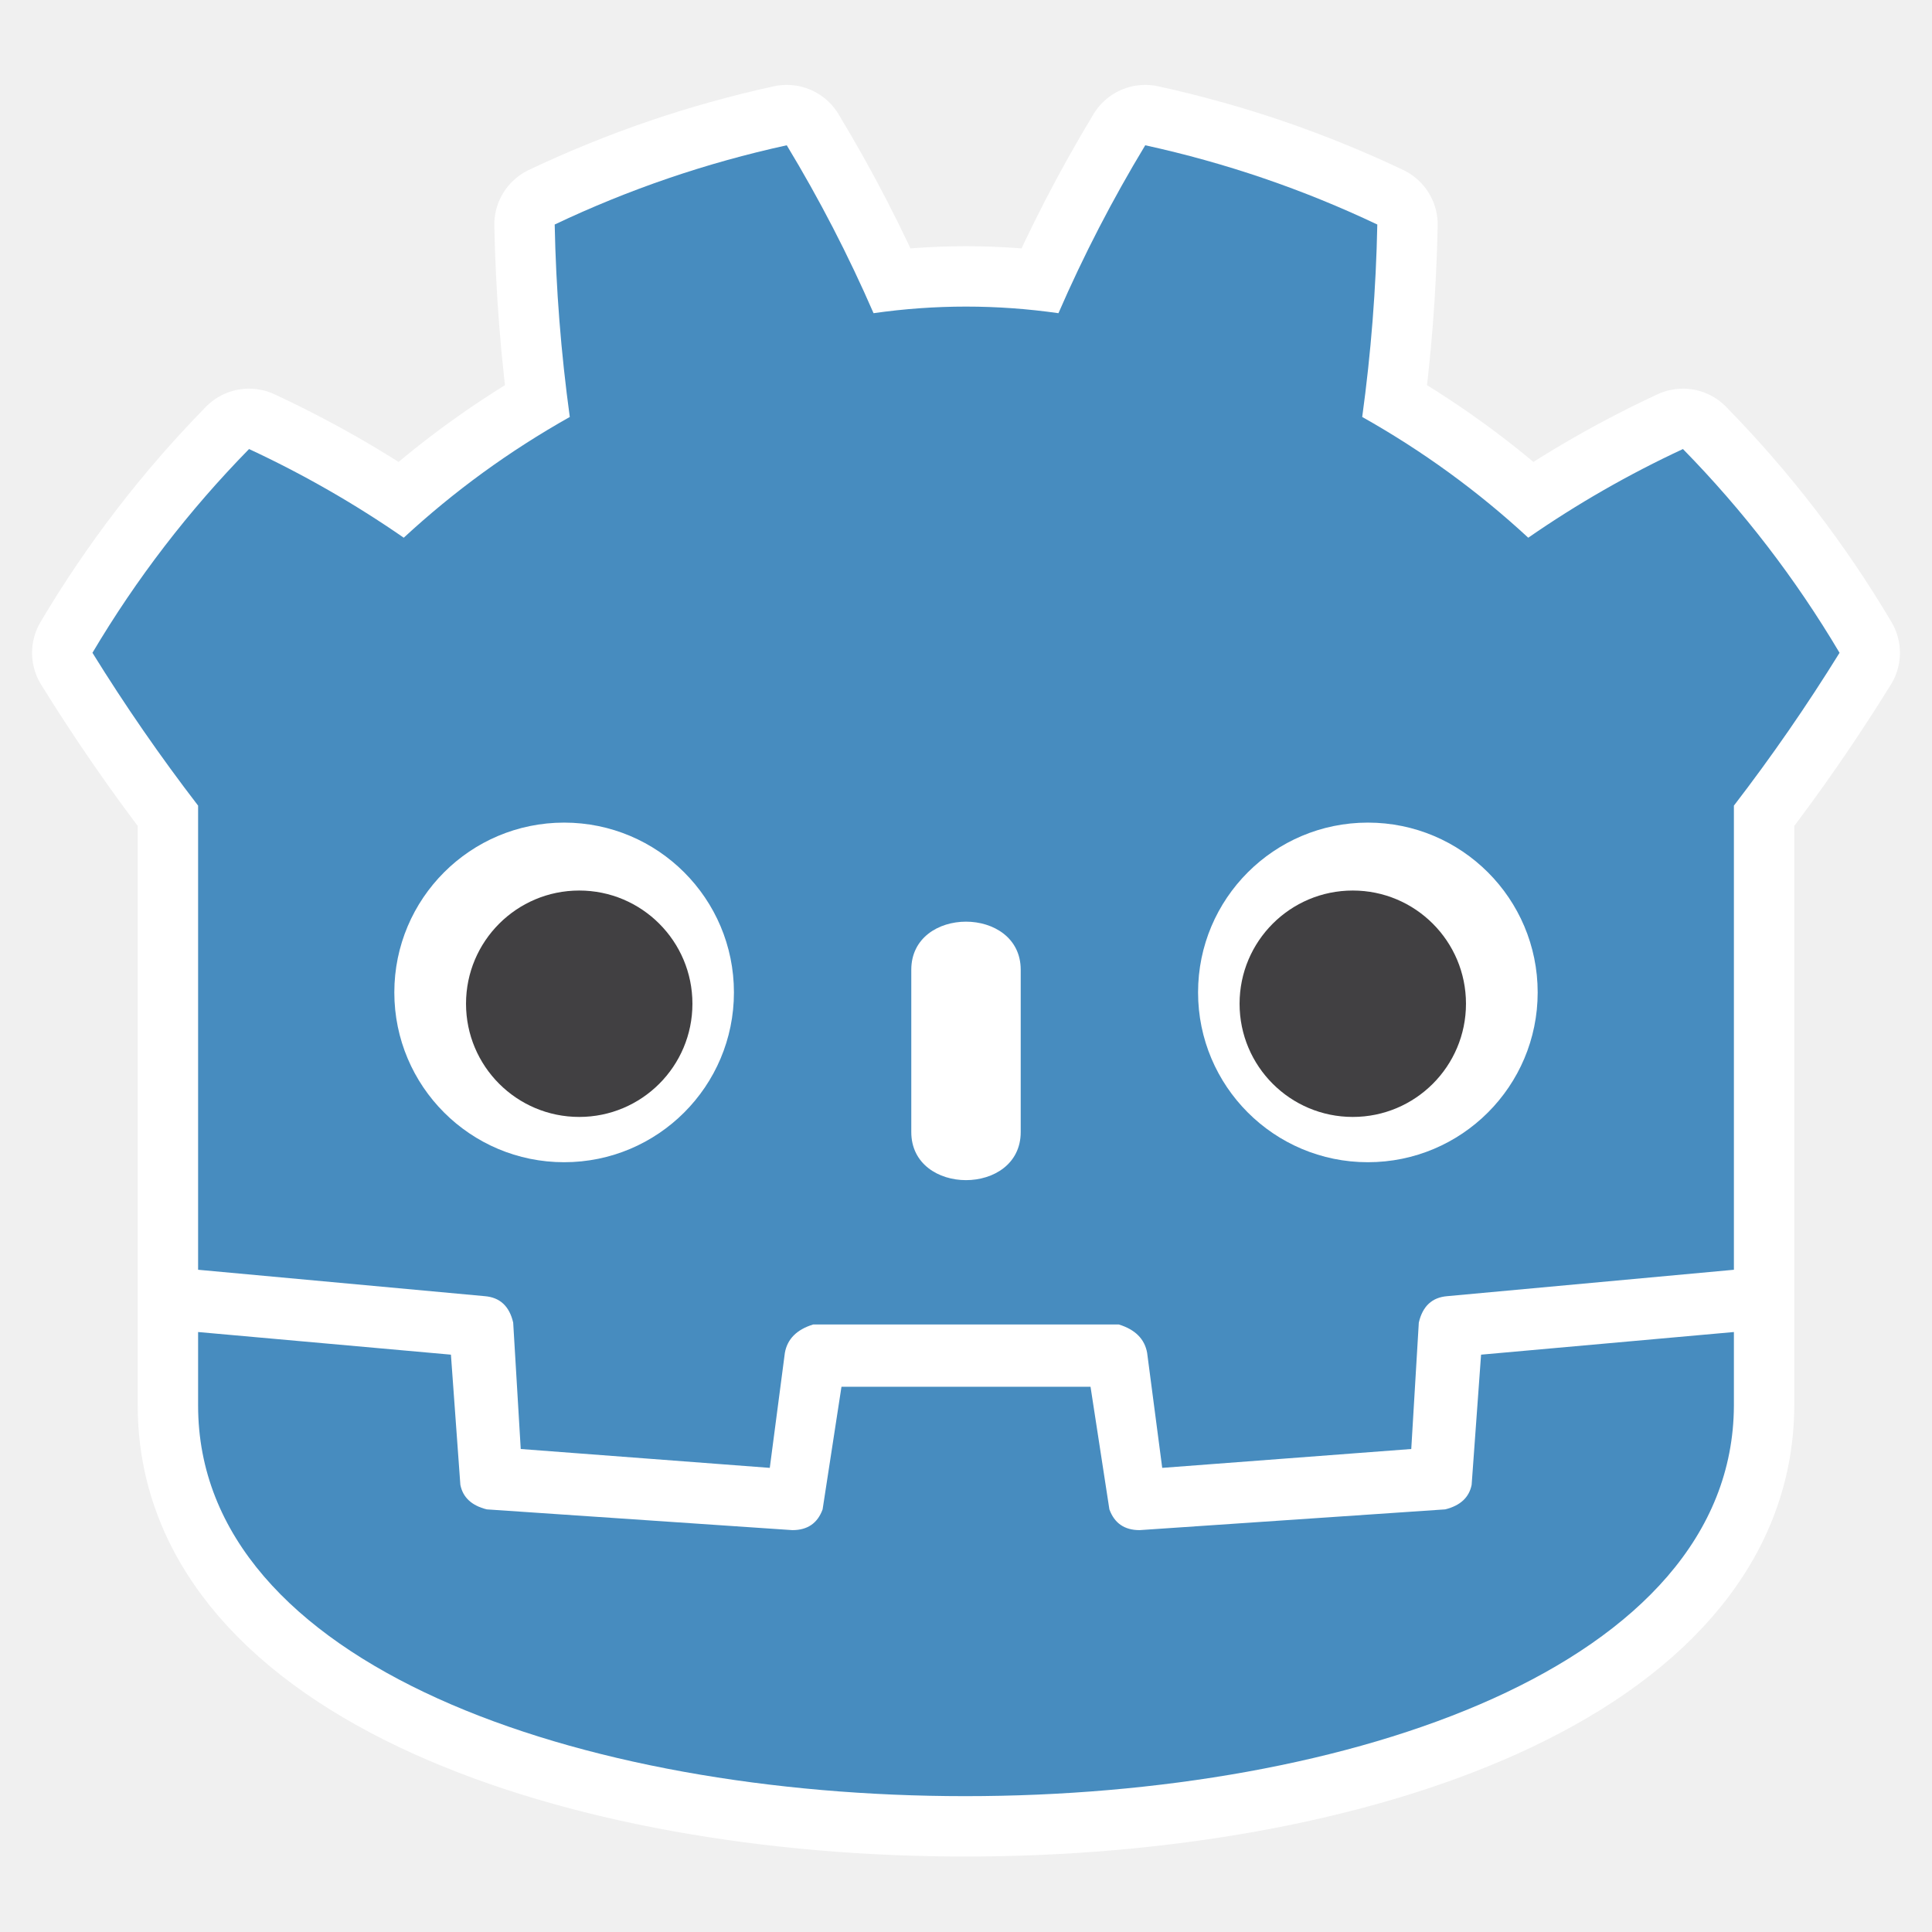
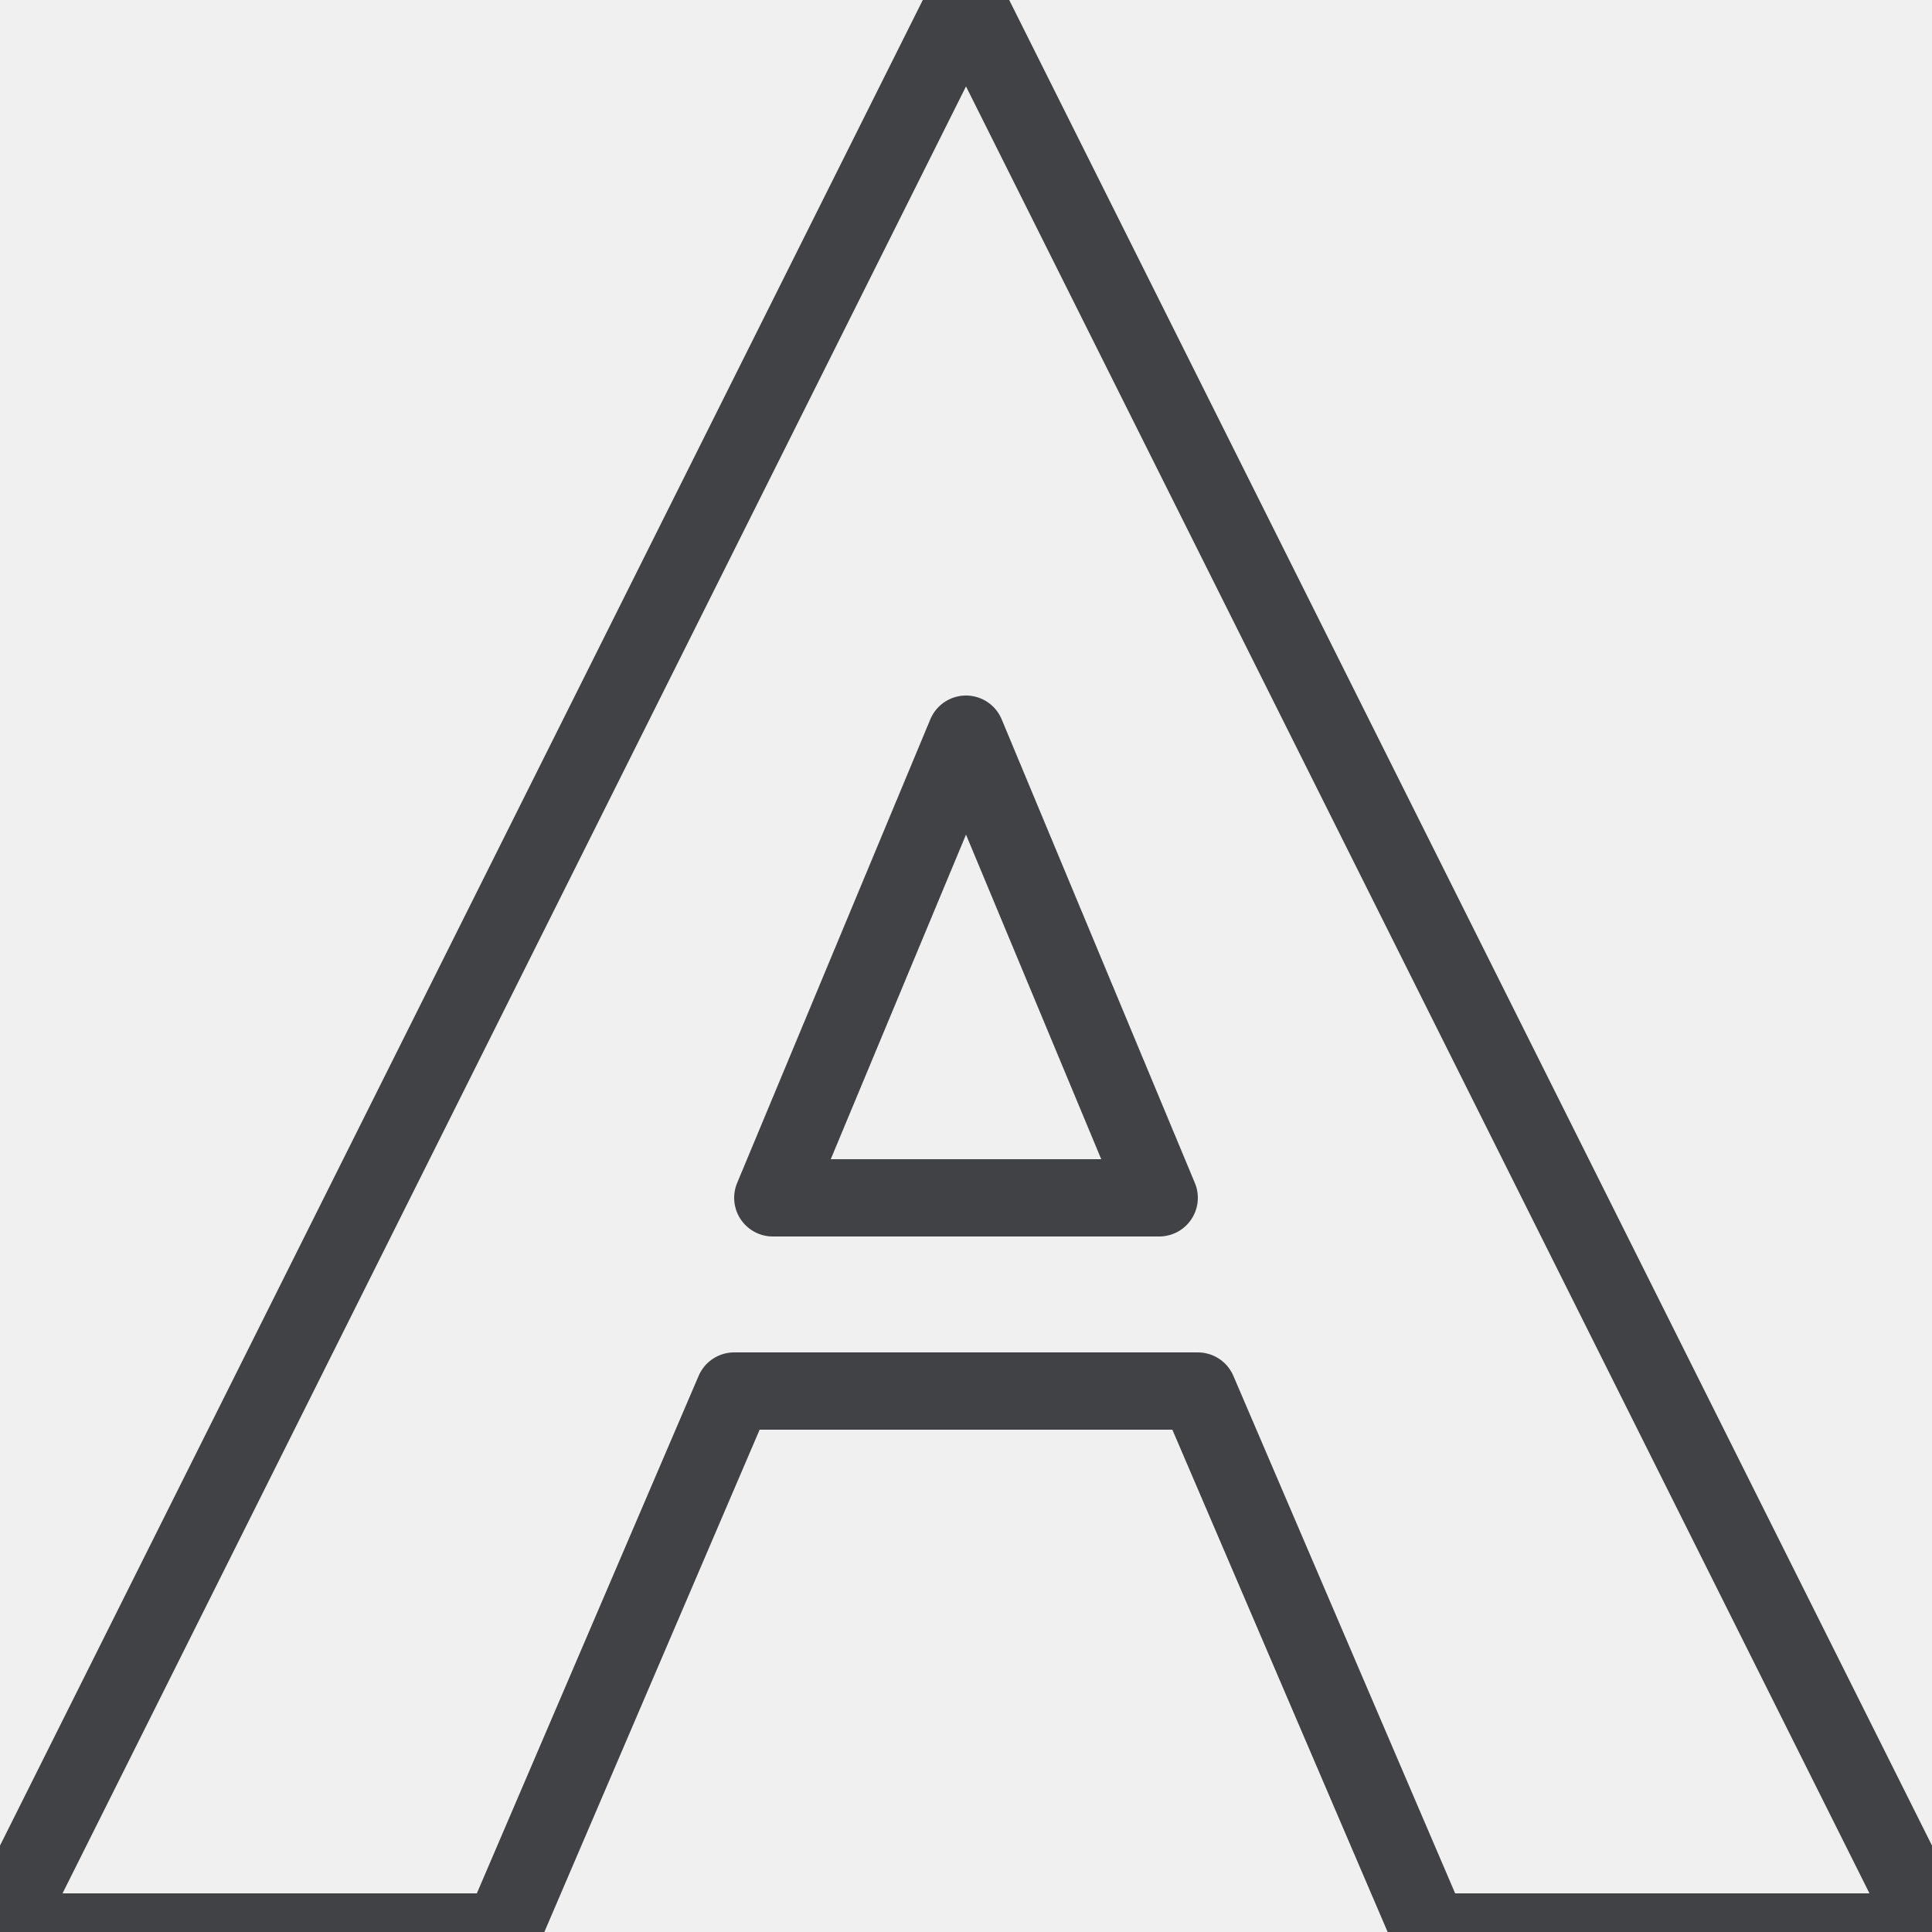
- <svg xmlns="http://www.w3.org/2000/svg" width="1024" height="1024">
-   <g fill="#fff">
-     <path d="M105 673v33q407 354 814 0v-33z" />
-     <path fill="none" stroke="#fff" stroke-linejoin="round" stroke-width="64" d="M105 745c0 276 813 276 814 0V427q30-39 56-81-35-59-83-108-43 20-82 47-40-37-88-64 7-51 8-102-59-28-123-42-26 43-46 89-49-7-98 0-20-46-46-89-64 14-123 42 1 51 8 102-48 27-88 64-39-27-82-47-48 49-83 108 26 42 56 81v318z" />
-     <path fill="#478cbf" d="m105 673 152 14q12 1 15 14l4 67 132 10 8-61q2-11 15-15h162q13 4 15 15l8 61 132-10 4-67q3-13 15-14l152-14V427q30-39 56-81-35-59-83-108-43 20-82 47-40-37-88-64 7-51 8-102-59-28-123-42-26 43-46 89-49-7-98 0-20-46-46-89-64 14-123 42 1 51 8 102-48 27-88 64-39-27-82-47-48 49-83 108 26 42 56 81zm0 33v39c0 276 813 276 814 0v-39l-134 12-5 69q-2 10-14 13l-162 11q-12 0-16-11l-10-65H446l-10 65q-4 11-16 11l-162-11q-12-3-14-13l-5-69z" />
-     <path d="M483 600c0 34 58 34 58 0v-86c0-34-58-34-58 0z" />
-     <circle cx="725" cy="526" r="90" />
-     <circle cx="299" cy="526" r="90" />
-   </g>
-   <g fill="#414042">
-     <circle cx="307" cy="532" r="60" />
-     <circle cx="717" cy="532" r="60" />
-   </g>
+ <svg xmlns="http://www.w3.org/2000/svg" width="128" height="128" viewBox="0 0 100 100">
+   <path fill="none" stroke="#404245" stroke-width="4" stroke-linejoin="round" d="M50 0L100 100H74L62 72H38L26 100H0Z M50 38L60 62H40Z" />
</svg>
